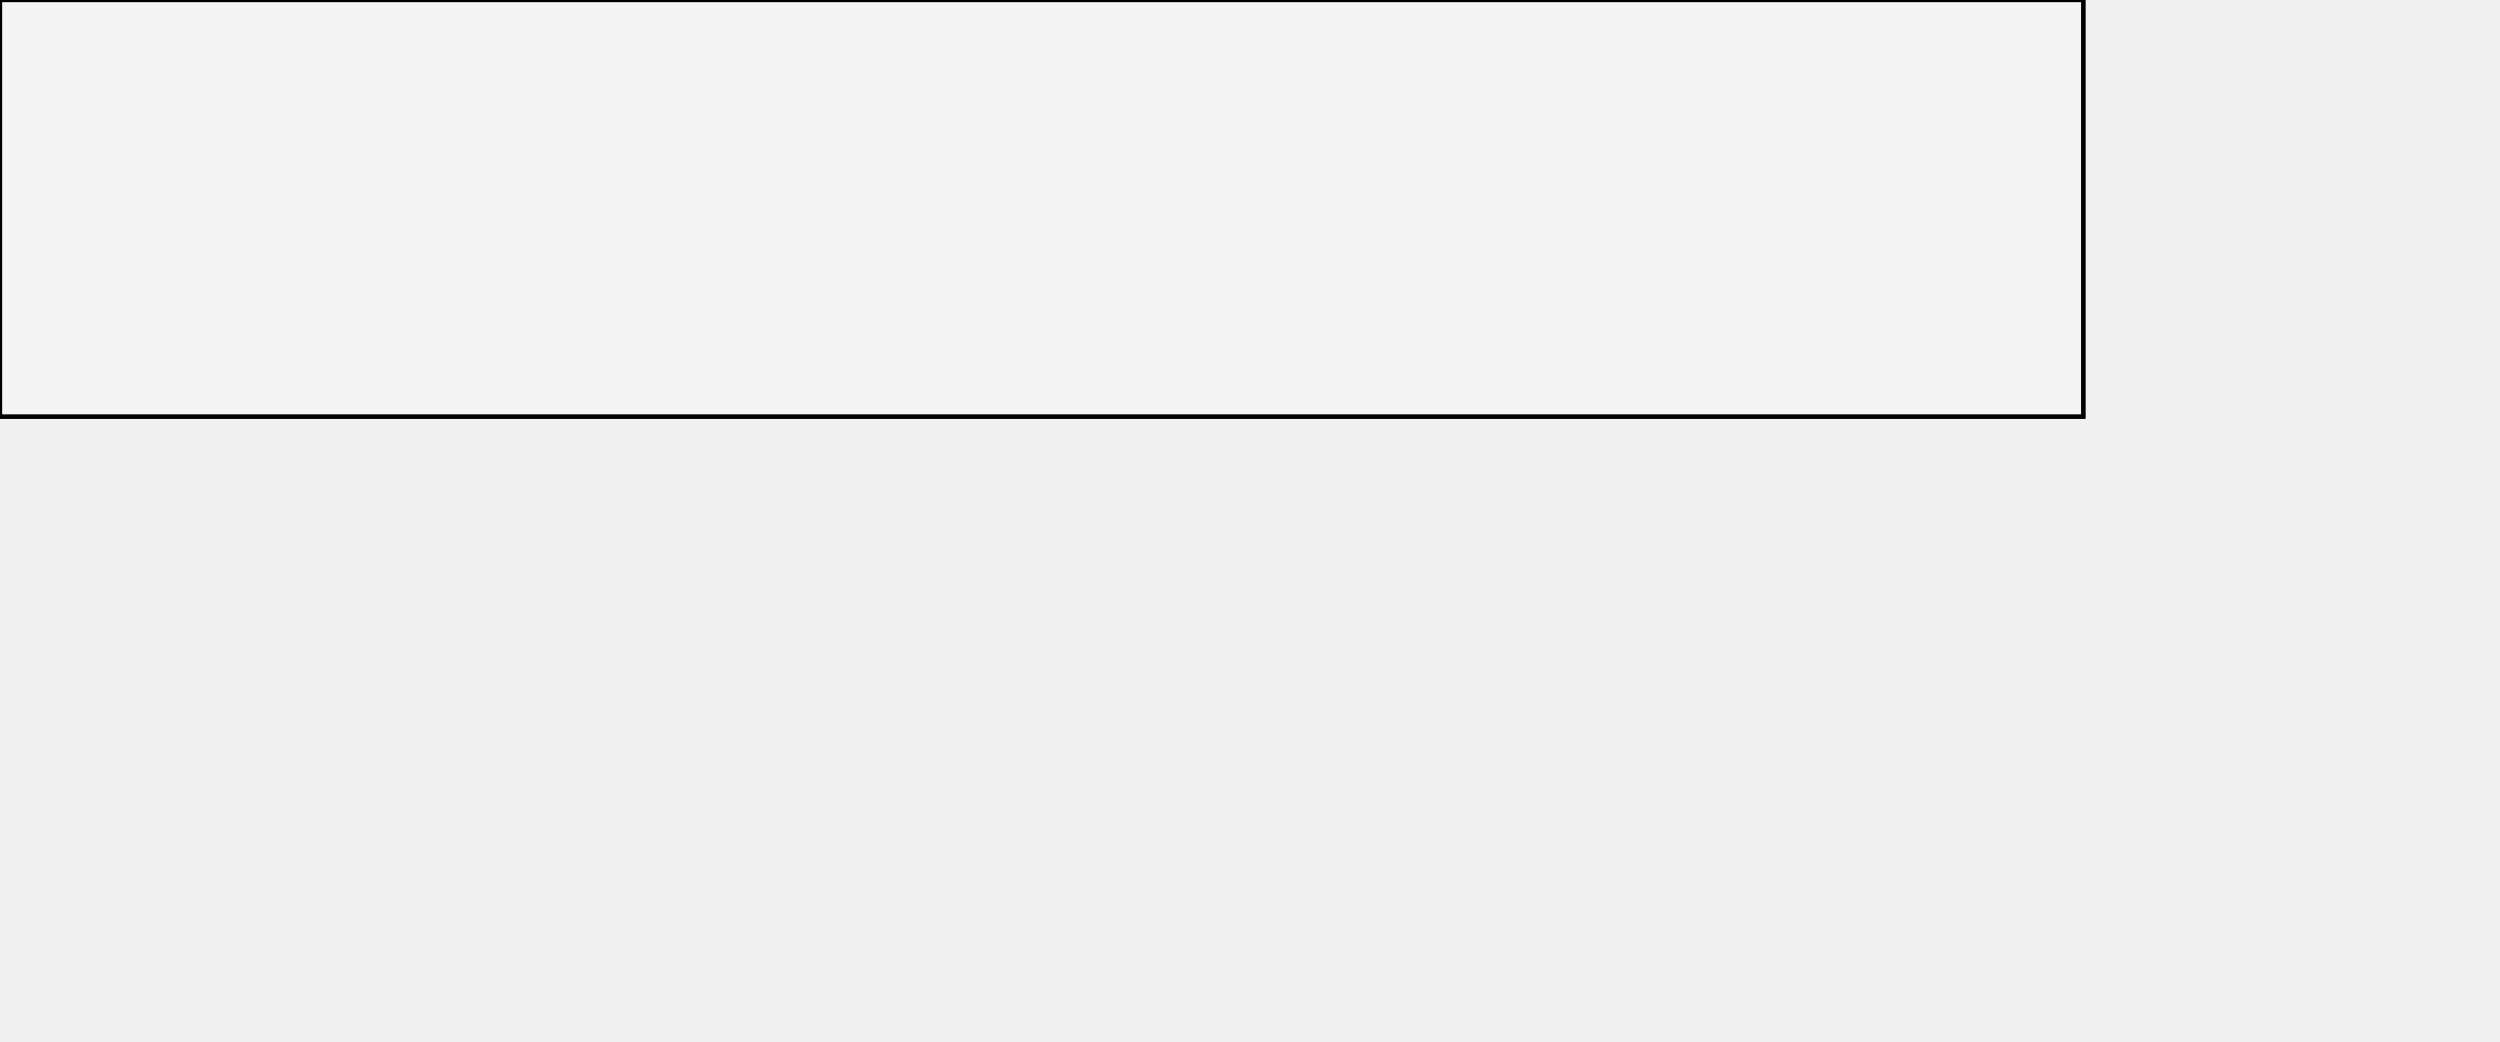
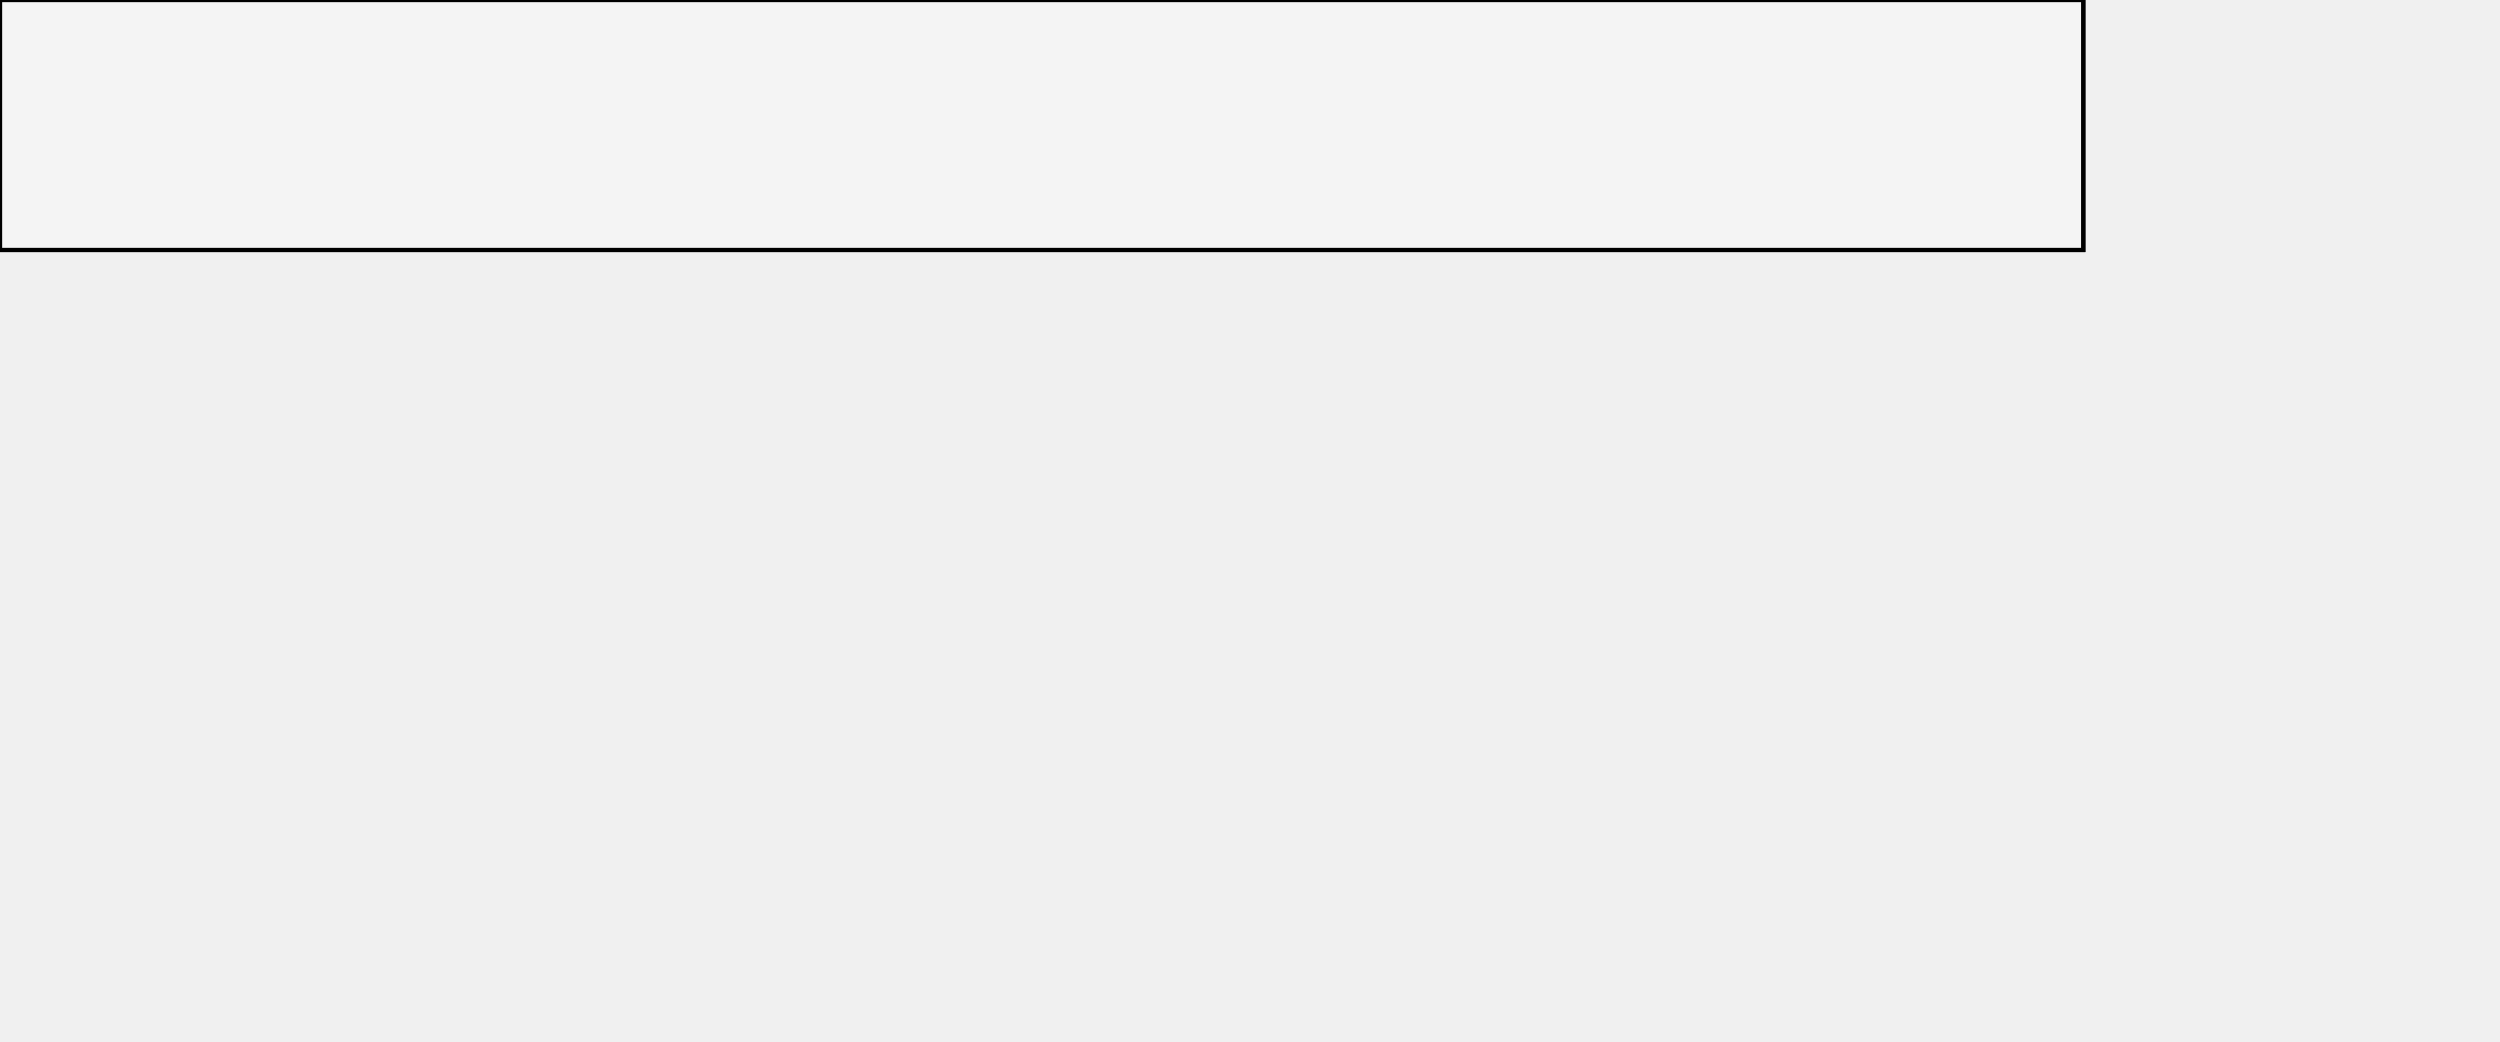
<svg xmlns="http://www.w3.org/2000/svg" xmlns:ns1="http://www.b3mn.org/oryx" width="600" height="250" version="1.0">
  <defs />
  <ns1:magnets>
-     <ns1:magnet ns1:cx="0" ns1:cy="49" ns1:anchors="left" />
-     <ns1:magnet ns1:cx="249" ns1:cy="99" ns1:anchors="bottom" />
-     <ns1:magnet ns1:cx="499" ns1:cy="49" ns1:anchors="right" />
+     <ns1:magnet ns1:cx="0" ns1:cy="29" ns1:anchors="left" />
+     <ns1:magnet ns1:cx="249" ns1:cy="59" ns1:anchors="bottom" />
+     <ns1:magnet ns1:cx="499" ns1:cy="29" ns1:anchors="right" />
    <ns1:magnet ns1:cx="249" ns1:cy="0" ns1:anchors="top" />
-     <ns1:magnet ns1:cx="249" ns1:cy="49" ns1:default="yes" />
+     <ns1:magnet ns1:cx="249" ns1:cy="29" ns1:default="yes" />
  </ns1:magnets>
  <g pointer-events="fill">
-     <rect id="c" ns1:resize="vertical horizontal" x="0" y="0" width="500" height="100" stroke="black" fill="white" fill-opacity=".3" />
-     <rect id="border" ns1:resize="vertical horizontal" x="0" y="0" width="500" height="100" stroke="black" stroke-width="1" fill="none" />
-     <text x="250" y="50" font-size="20" id="text_v" ns1:align="middle center" ns1:anchors="" fill="black" stroke="black" />
+     <rect id="c" ns1:resize="vertical horizontal" x="0" y="0" width="500" height="60" stroke="black" fill="white" fill-opacity=".3" />
+     <rect id="border" ns1:resize="vertical horizontal" x="0" y="0" width="500" height="60" stroke="black" stroke-width="1" fill="none" />
+     <text x="250" y="30" font-size="20" id="text_v" ns1:align="middle center" ns1:anchors="" fill="black" stroke="black" />
  </g>
</svg>
